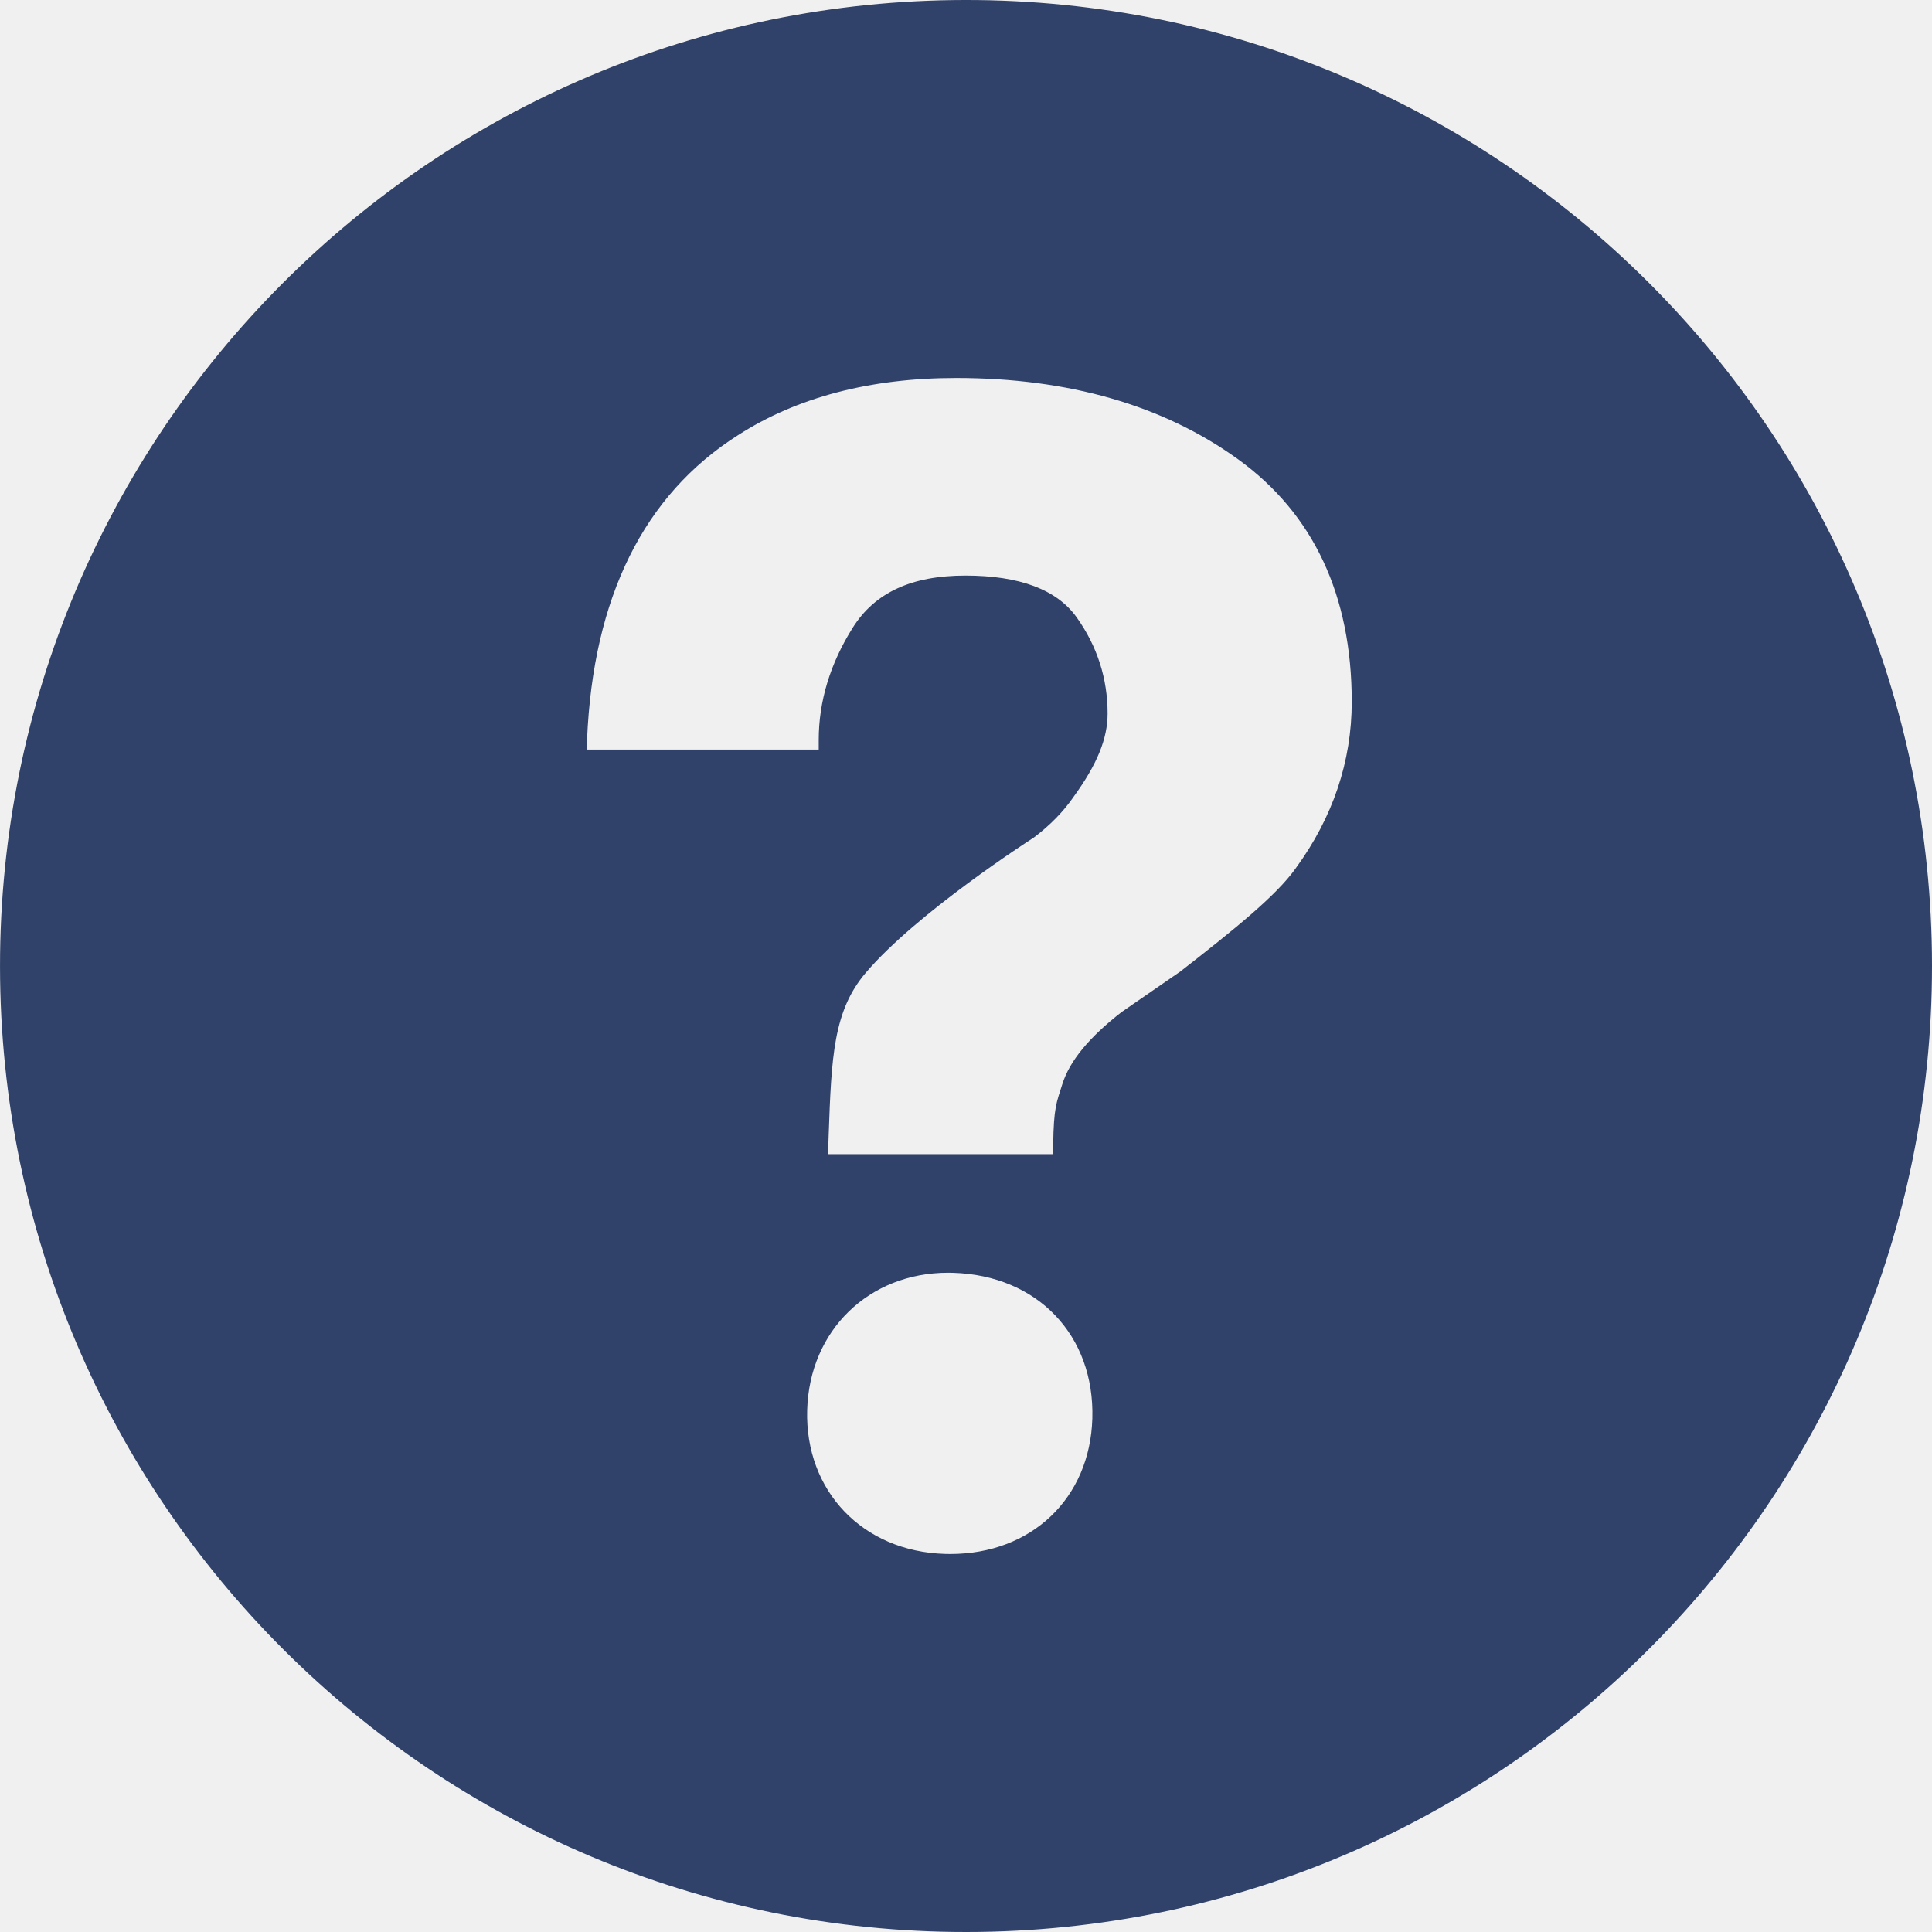
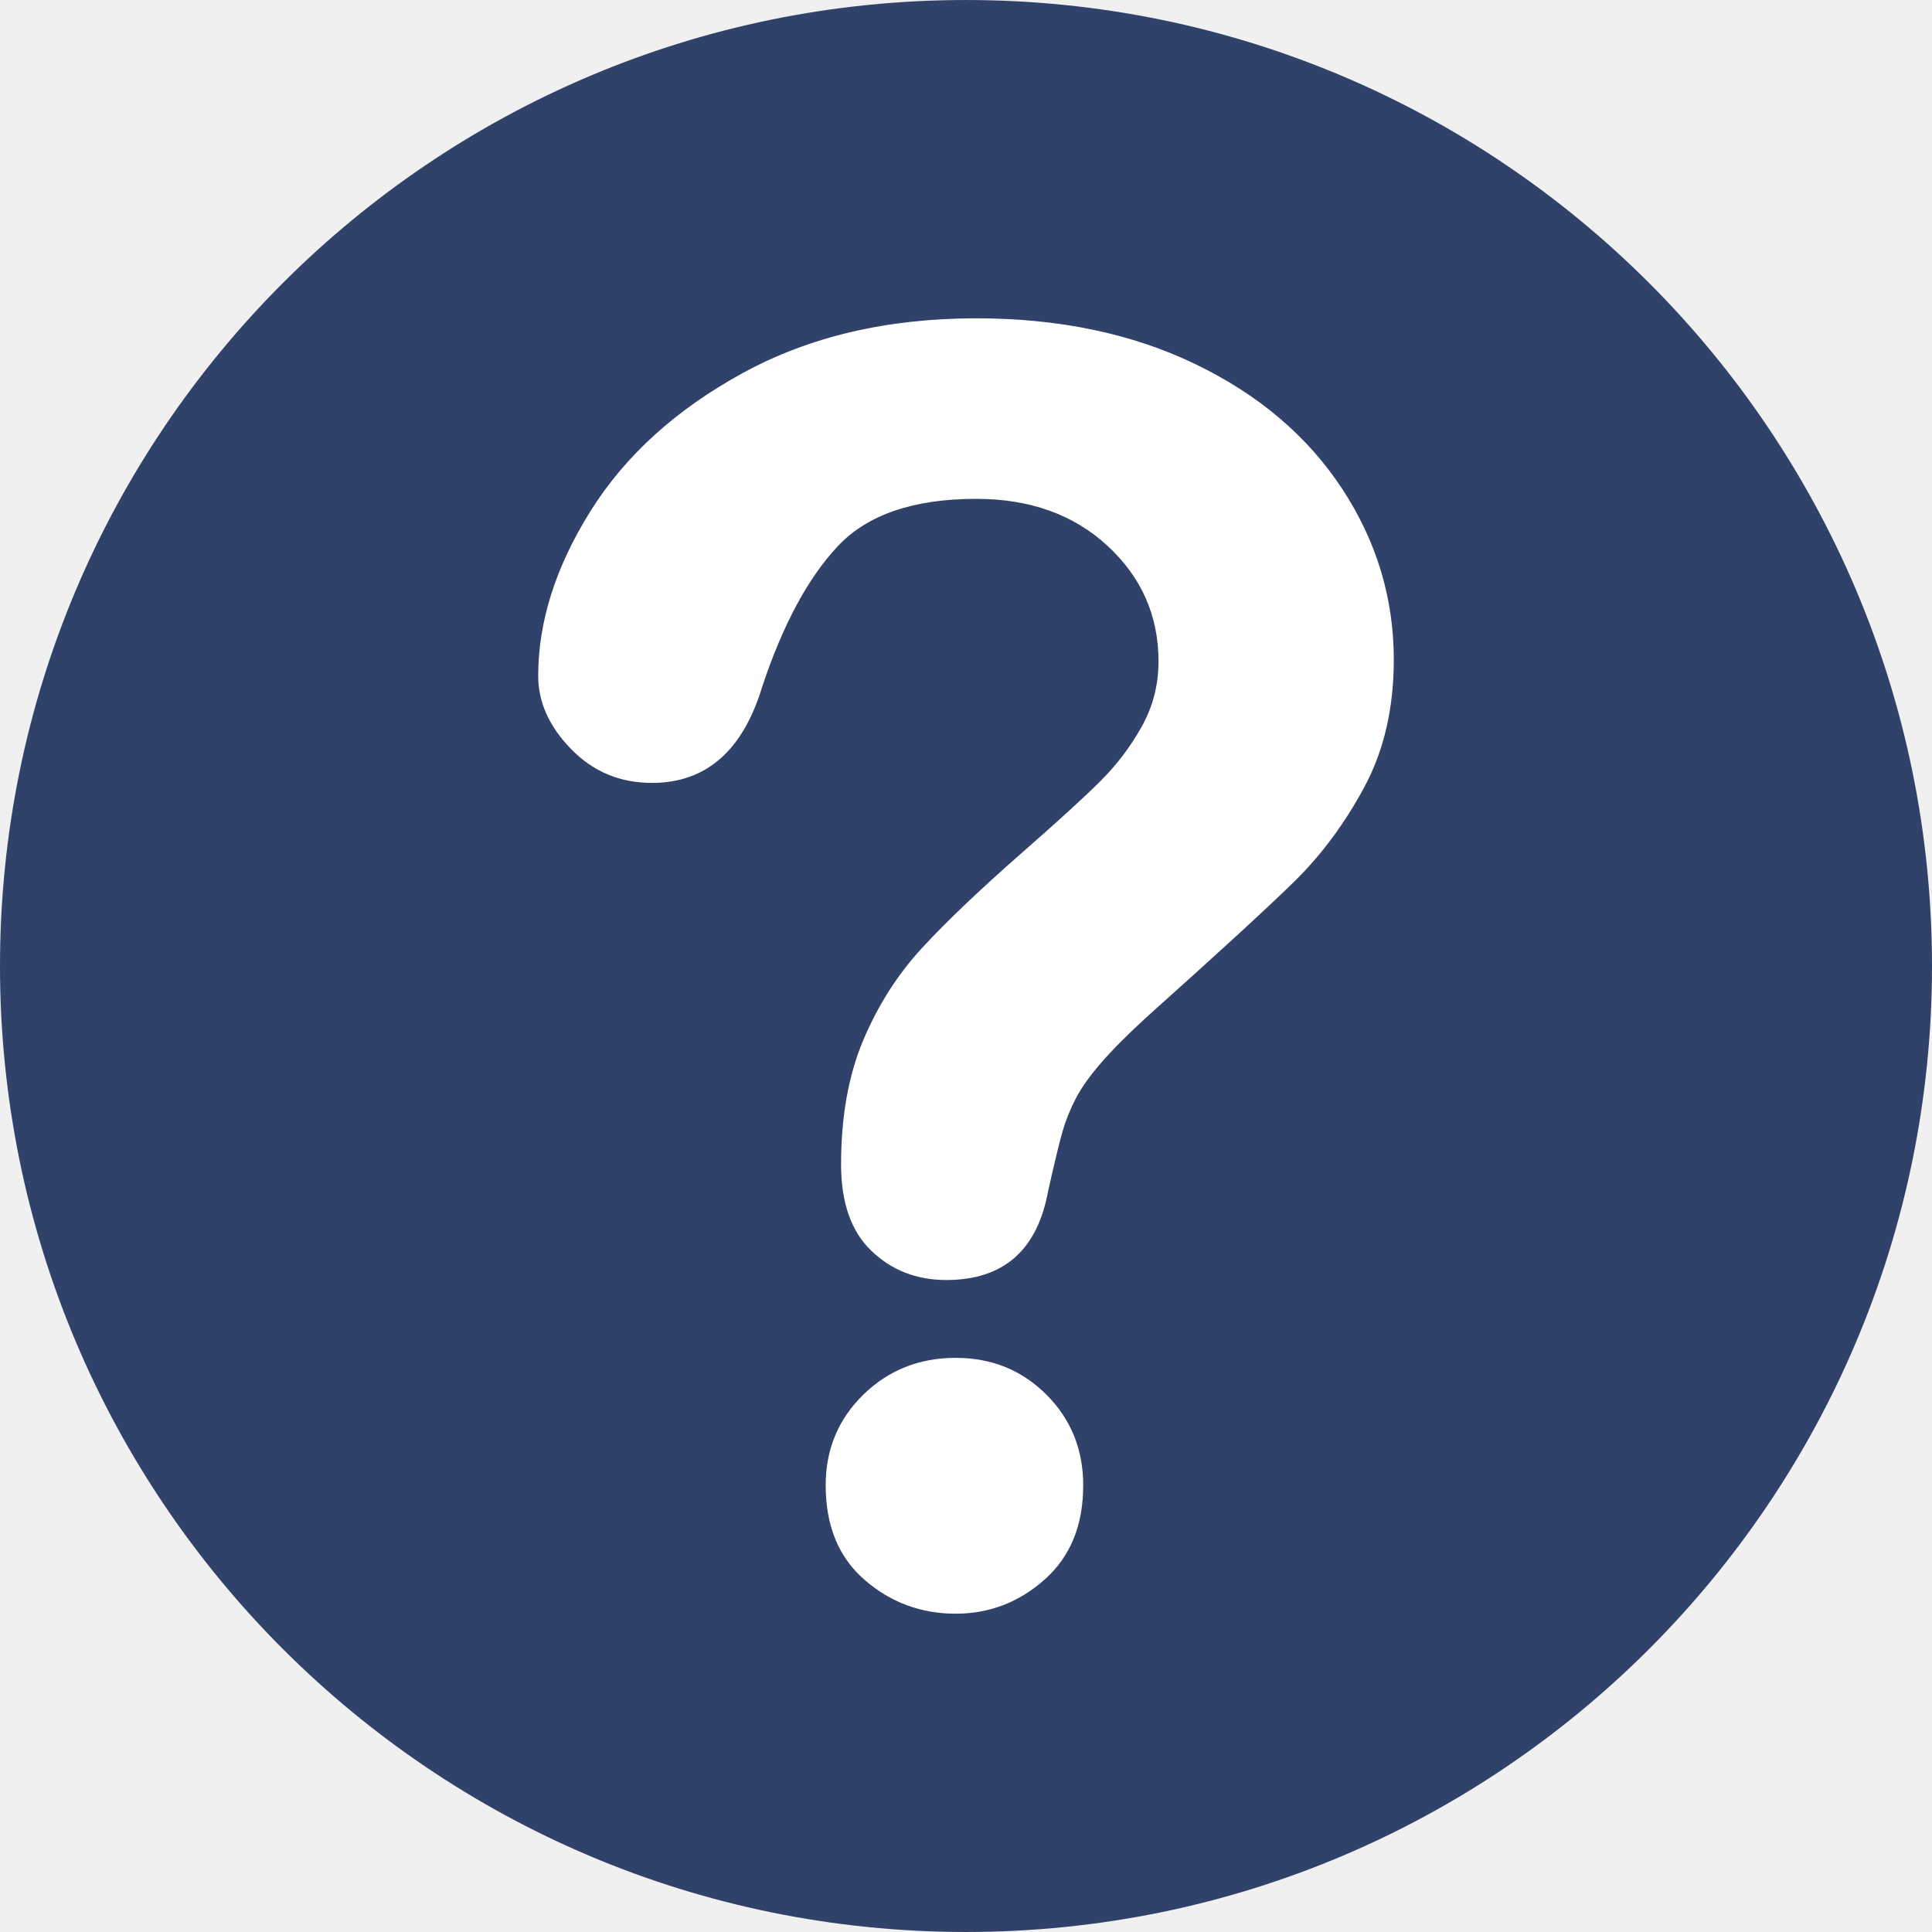
- <svg xmlns="http://www.w3.org/2000/svg" version="1.1" id="Capa_1" x="0px" y="0px" viewBox="0 0 92 92" style="enable-background:new 0 0 92 92;" xml:space="preserve" width="512px" height="512px">
+ <svg xmlns="http://www.w3.org/2000/svg" version="1.1" id="Layer_1" x="0px" y="0px" viewBox="0 0 496.158 496.158" style="enable-background:new 0 0 496.158 496.158;" xml:space="preserve" width="512px" height="512px" class="">
  <g>
-     <g>
-       <path d="M45.386,0.004C19.983,0.344-0.333,21.215,0.005,46.619c0.34,25.393,21.209,45.715,46.611,45.377   c25.398-0.342,45.718-21.213,45.38-46.615C91.656,19.986,70.786-0.335,45.386,0.004z M45.25,74l-0.254-0.004   c-3.912-0.116-6.67-2.998-6.559-6.852c0.109-3.788,2.934-6.538,6.717-6.538l0.227,0.004c4.021,0.119,6.748,2.972,6.635,6.937   C51.904,71.346,49.123,74,45.25,74z M61.705,41.341c-0.92,1.307-2.943,2.93-5.492,4.916l-2.807,1.938   c-1.541,1.198-2.471,2.325-2.82,3.434c-0.275,0.873-0.41,1.104-0.434,2.88l-0.004,0.451H39.43l0.031-0.907   c0.131-3.728,0.223-5.921,1.768-7.733c2.424-2.846,7.771-6.289,7.998-6.435c0.766-0.577,1.412-1.234,1.893-1.936   c1.125-1.551,1.623-2.772,1.623-3.972c0-1.665-0.494-3.205-1.471-4.576c-0.939-1.323-2.723-1.993-5.303-1.993   c-2.559,0-4.311,0.812-5.359,2.478c-1.078,1.713-1.623,3.512-1.623,5.35v0.457H27.936l0.02-0.477   c0.285-6.769,2.701-11.643,7.178-14.487C37.947,18.918,41.447,18,45.531,18c5.346,0,9.859,1.299,13.412,3.861   c3.6,2.596,5.426,6.484,5.426,11.556C64.369,36.254,63.473,38.919,61.705,41.341z" data-original="#030104" class="active-path" data-old_color="#030104" fill="#304269" />
-     </g>
+     <path style="fill:#304269" d="M496.158,248.085c0-137.022-111.069-248.082-248.075-248.082C111.07,0.003,0,111.063,0,248.085  c0,137.001,111.07,248.07,248.083,248.07C385.089,496.155,496.158,385.086,496.158,248.085z" data-original="#25B7D3" class="active-path" data-old_color="#25B7D3" />
+     <path style="fill:#FFFFFF" d="M138.216,173.592c0-13.915,4.467-28.015,13.403-42.297c8.933-14.282,21.973-26.11,39.111-35.486  c17.139-9.373,37.134-14.062,59.985-14.062c21.238,0,39.99,3.921,56.25,11.755c16.26,7.838,28.818,18.495,37.683,31.97  c8.861,13.479,13.293,28.125,13.293,43.945c0,12.452-2.527,23.367-7.581,32.739c-5.054,9.376-11.062,17.469-18.018,24.279  c-6.959,6.812-19.446,18.275-37.463,34.388c-4.981,4.542-8.975,8.535-11.975,11.976c-3.004,3.443-5.239,6.592-6.702,9.447  c-1.466,2.857-2.603,5.713-3.406,8.57c-0.807,2.855-2.015,7.875-3.625,15.051c-2.784,15.236-11.501,22.852-26.147,22.852  c-7.618,0-14.028-2.489-19.226-7.471c-5.201-4.979-7.8-12.377-7.8-22.192c0-12.305,1.902-22.962,5.713-31.97  c3.808-9.01,8.861-16.92,15.161-23.73c6.296-6.812,14.794-14.904,25.488-24.28c9.373-8.202,16.15-14.392,20.325-18.567  c4.175-4.175,7.69-8.823,10.547-13.953c2.856-5.126,4.285-10.691,4.285-16.699c0-11.718-4.36-21.605-13.074-29.663  c-8.717-8.054-19.961-12.085-33.728-12.085c-16.116,0-27.981,4.065-35.596,12.195c-7.618,8.13-14.062,20.105-19.336,35.925  c-4.981,16.555-14.43,24.829-28.345,24.829c-8.206,0-15.127-2.891-20.764-8.679C141.035,186.593,138.216,180.331,138.216,173.592z   M245.442,414.412c-8.937,0-16.737-2.895-23.401-8.68c-6.667-5.784-9.998-13.877-9.998-24.279c0-9.229,3.22-16.991,9.668-23.291  c6.444-6.297,14.354-9.448,23.73-9.448c9.229,0,16.991,3.151,23.291,9.448c6.296,6.3,9.448,14.062,9.448,23.291  c0,10.255-3.296,18.312-9.888,24.17C261.7,411.481,254.084,414.412,245.442,414.412z" data-original="#FFFFFF" class="" data-old_color="#FFFFFF" />
  </g>
</svg>
